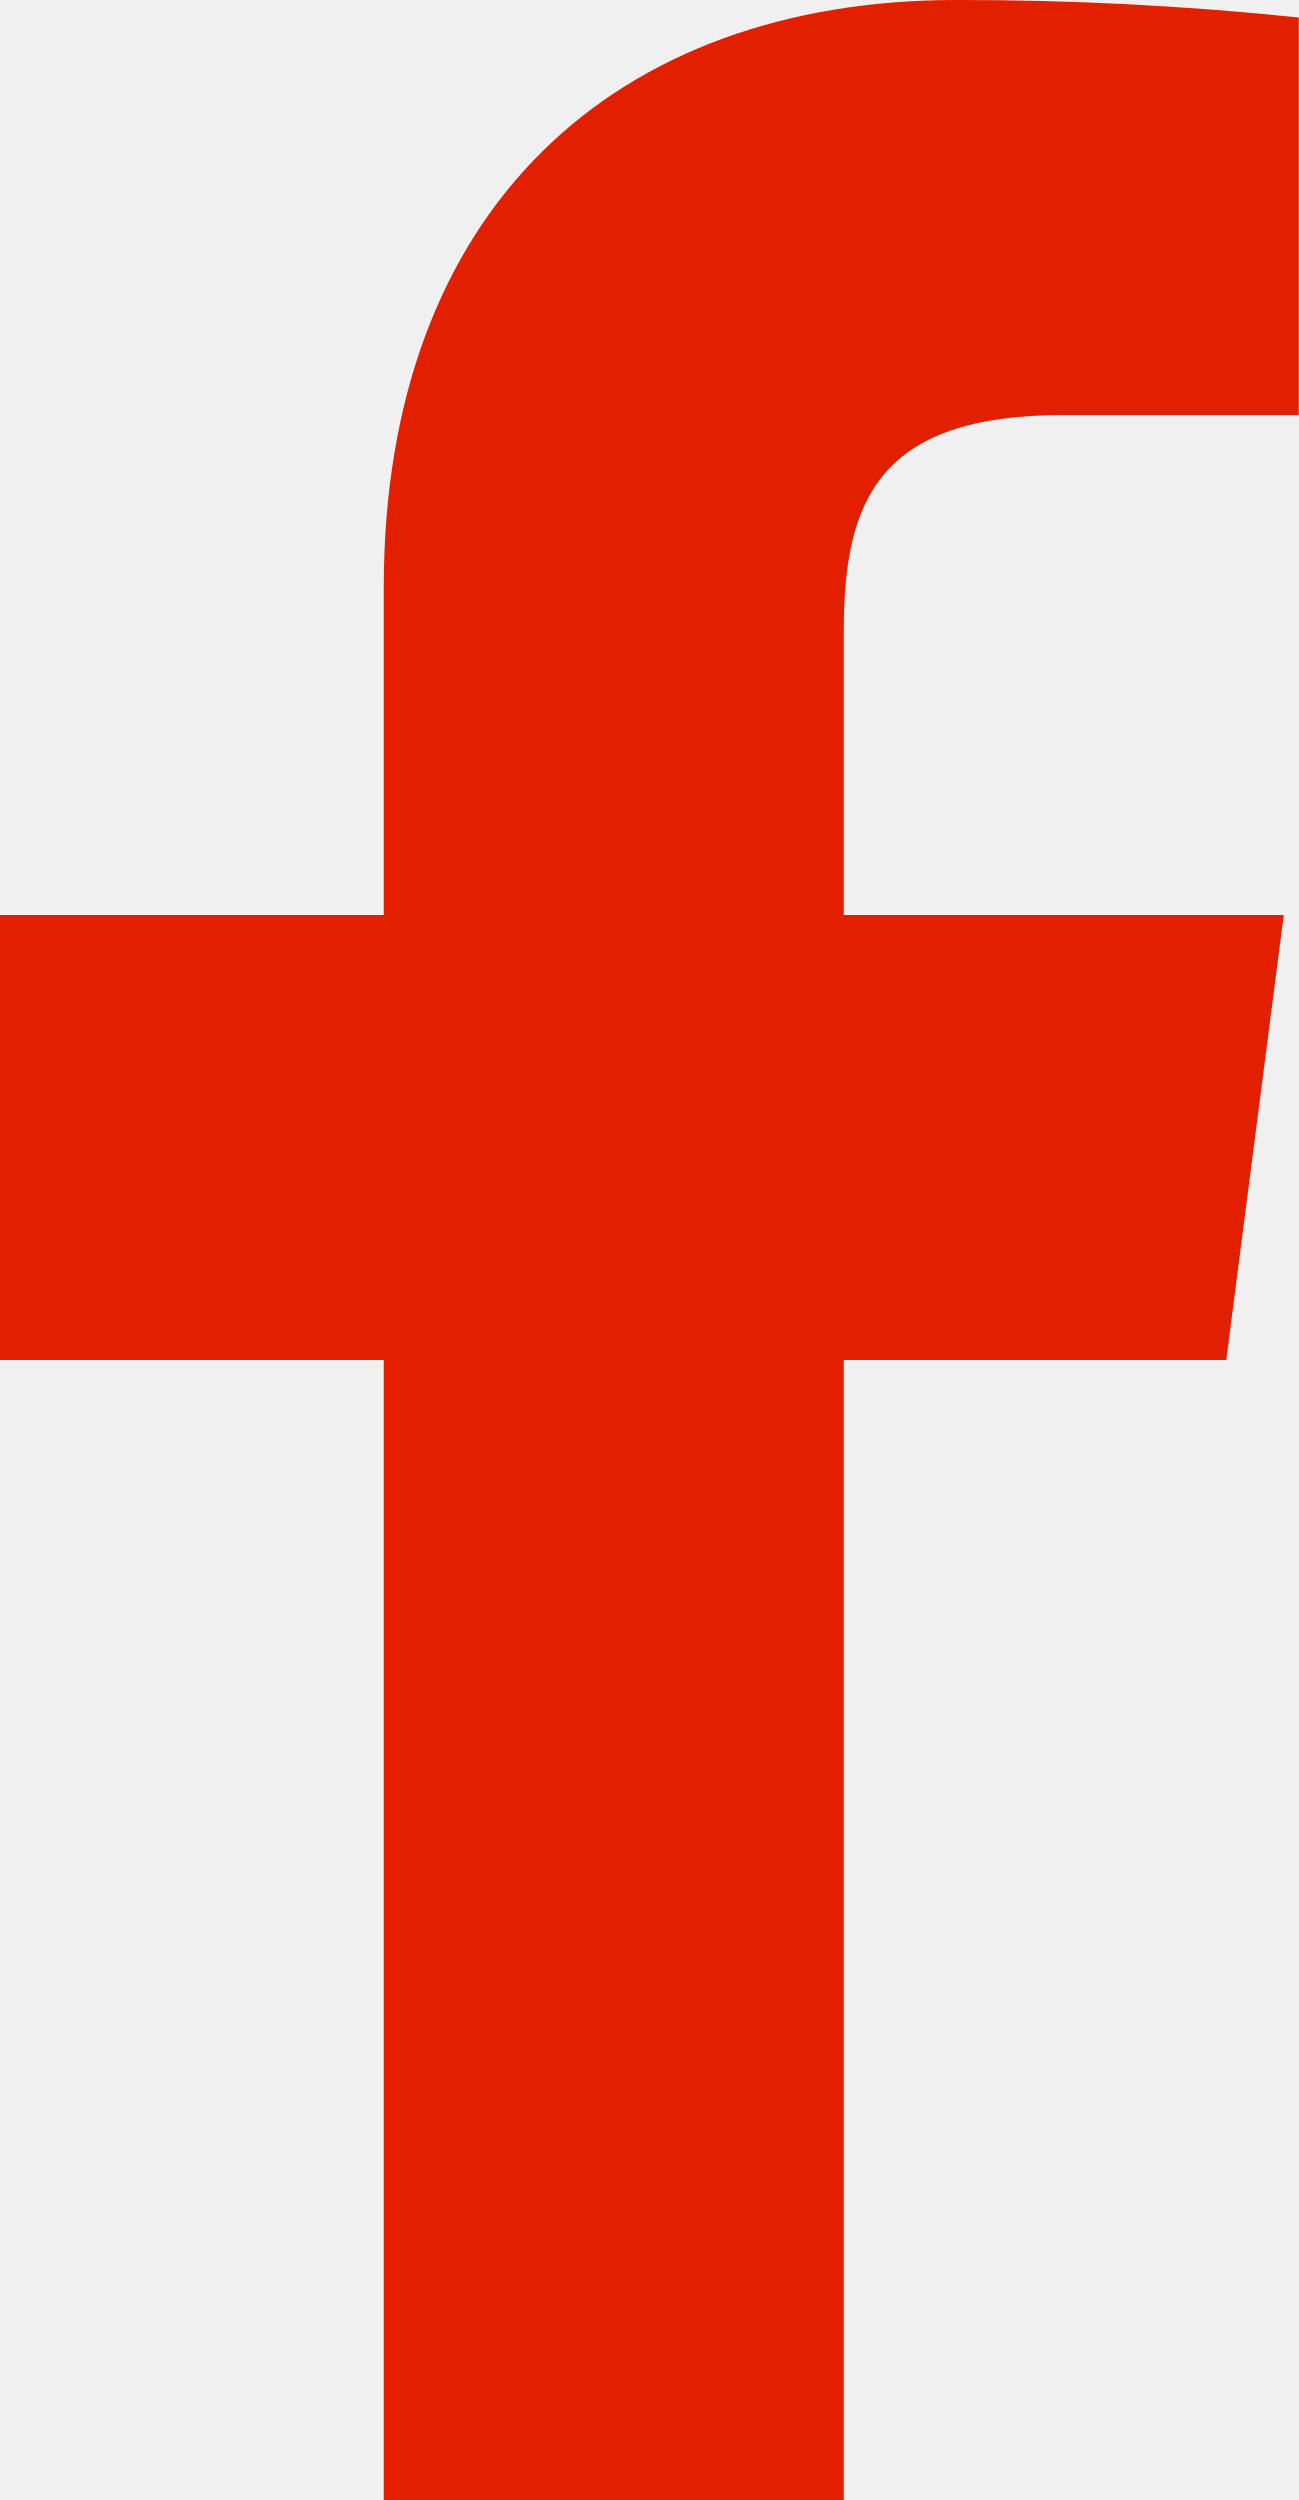
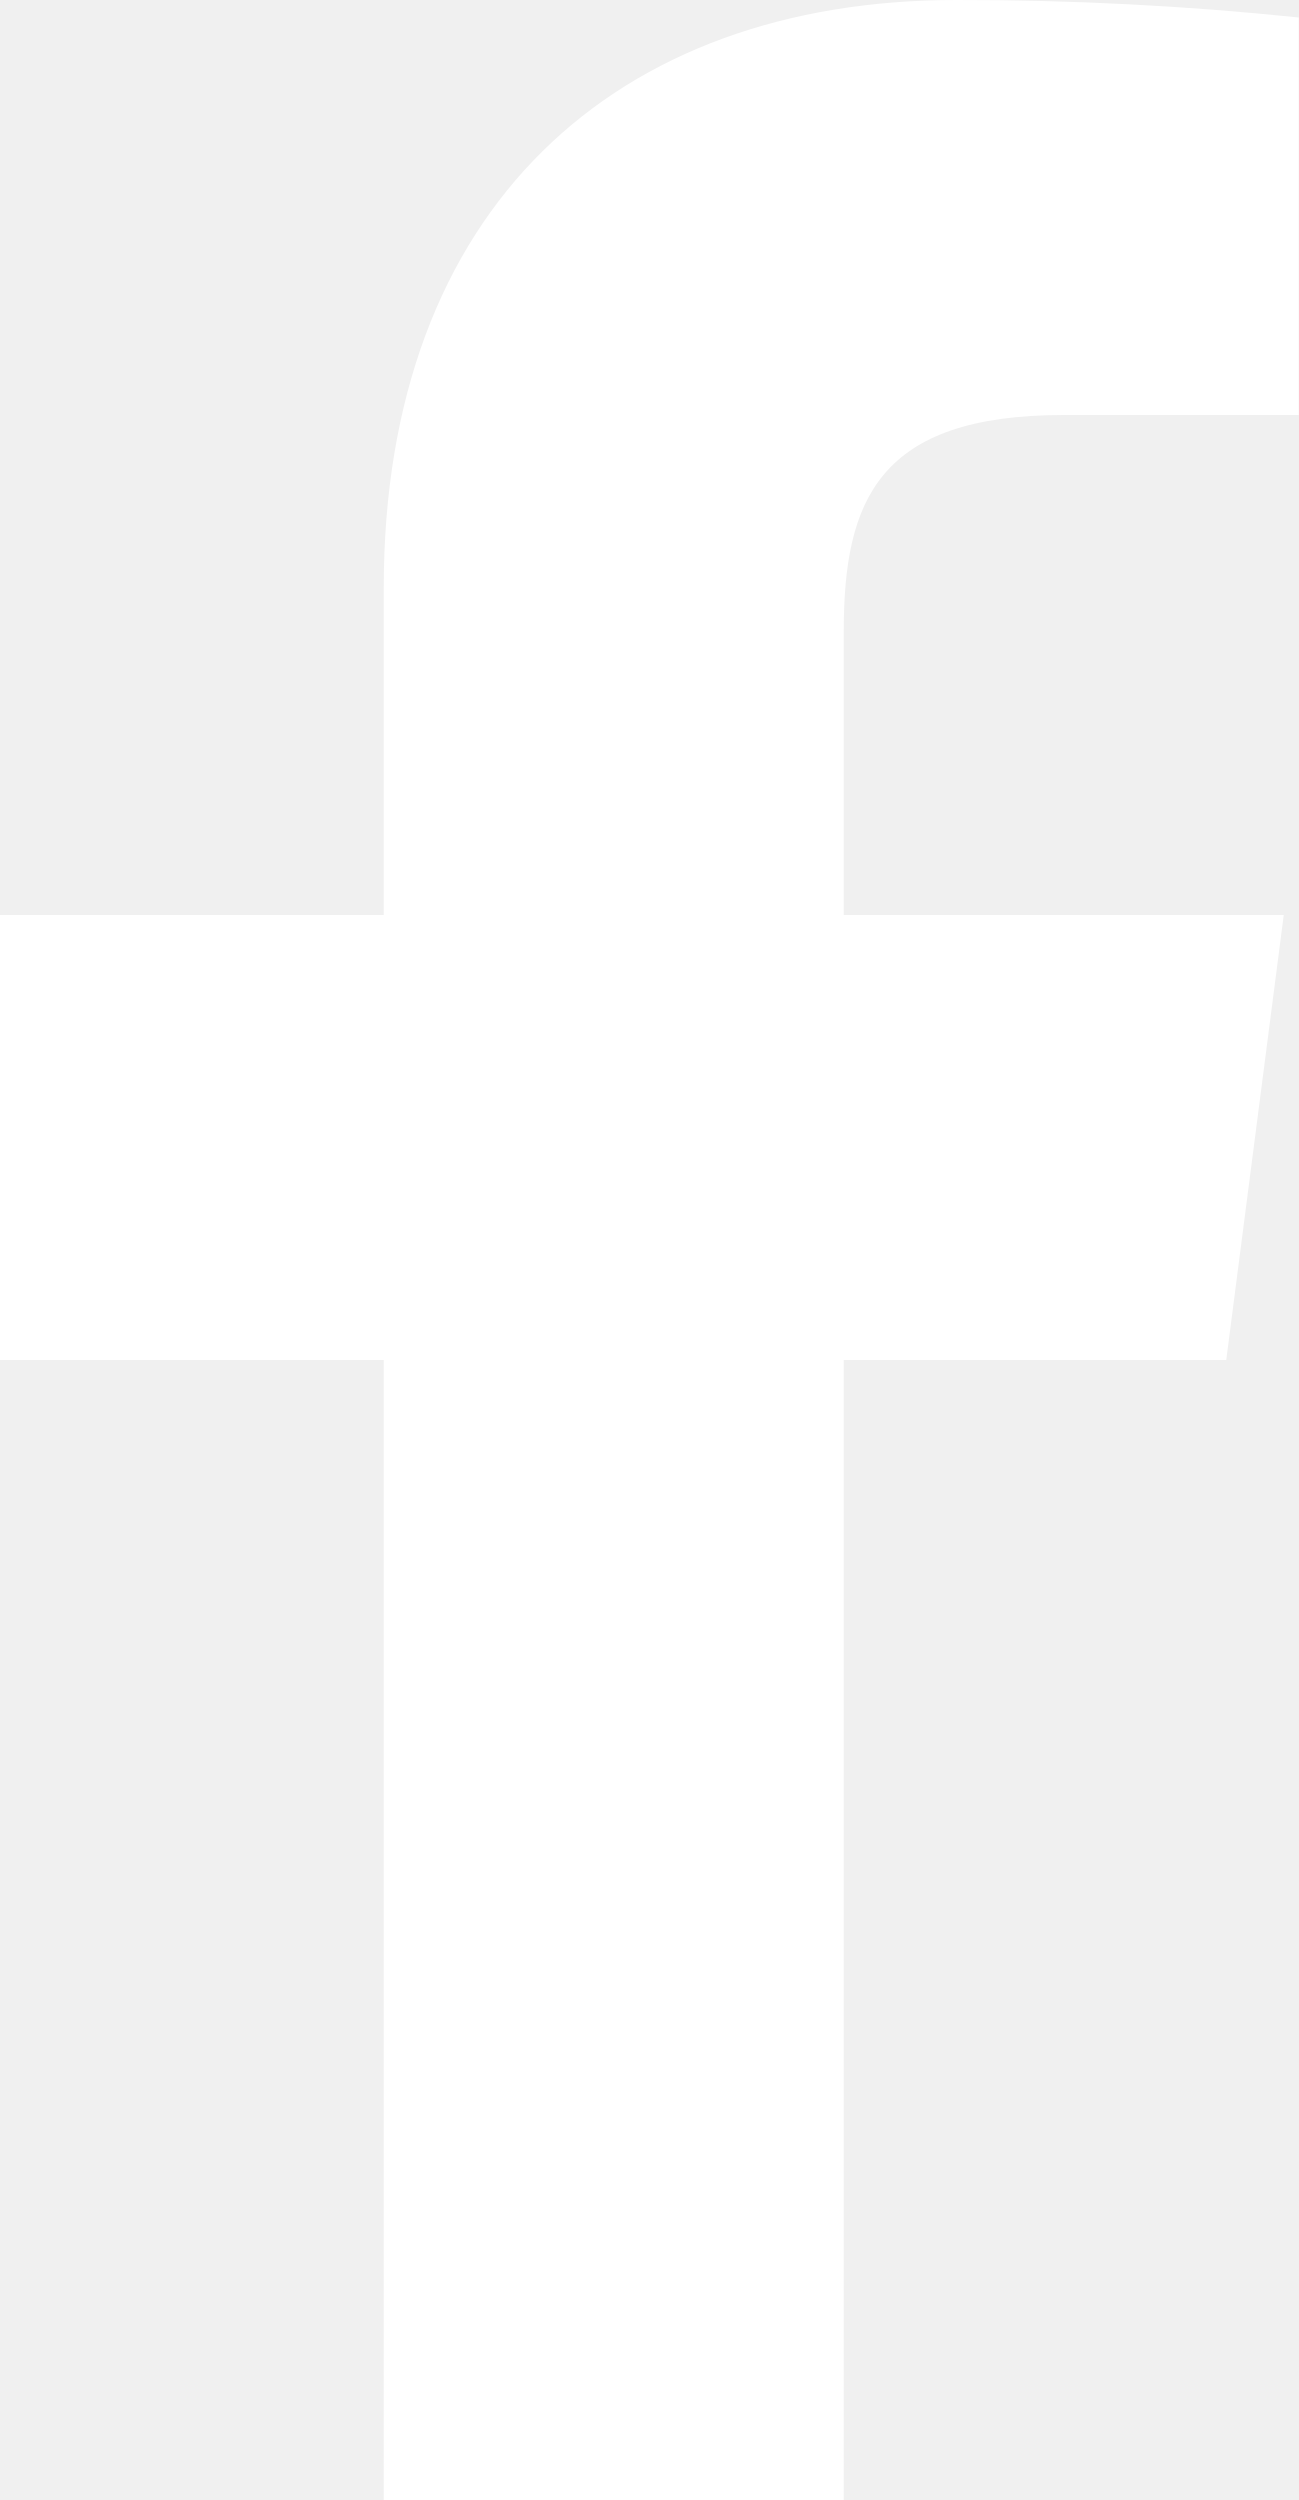
<svg xmlns="http://www.w3.org/2000/svg" width="10.39" height="20" viewBox="0 0 10.39 20">
-   <path id="facebook-f_2_" data-name="facebook-f (2)" d="M15.12,5.32H17V2.14A26.11,26.11,0,0,0,14.26,2C11.54,2,9.68,3.66,9.68,6.7V9.32H6.61v3.56H9.68V22h3.68V12.88h3.06l.46-3.56H13.36V7.05C13.36,6,13.64,5.32,15.12,5.32Z" transform="translate(-6.61 -2)" fill="#e22000" />
+   <path id="facebook-f_2_" data-name="facebook-f (2)" d="M15.12,5.32H17V2.14A26.11,26.11,0,0,0,14.26,2C11.54,2,9.68,3.66,9.68,6.7V9.32H6.61v3.56H9.68V22h3.68V12.88h3.06l.46-3.56H13.36V7.05C13.36,6,13.64,5.32,15.12,5.32Z" transform="translate(-6.61 -2)" fill="#fff" />
</svg>
